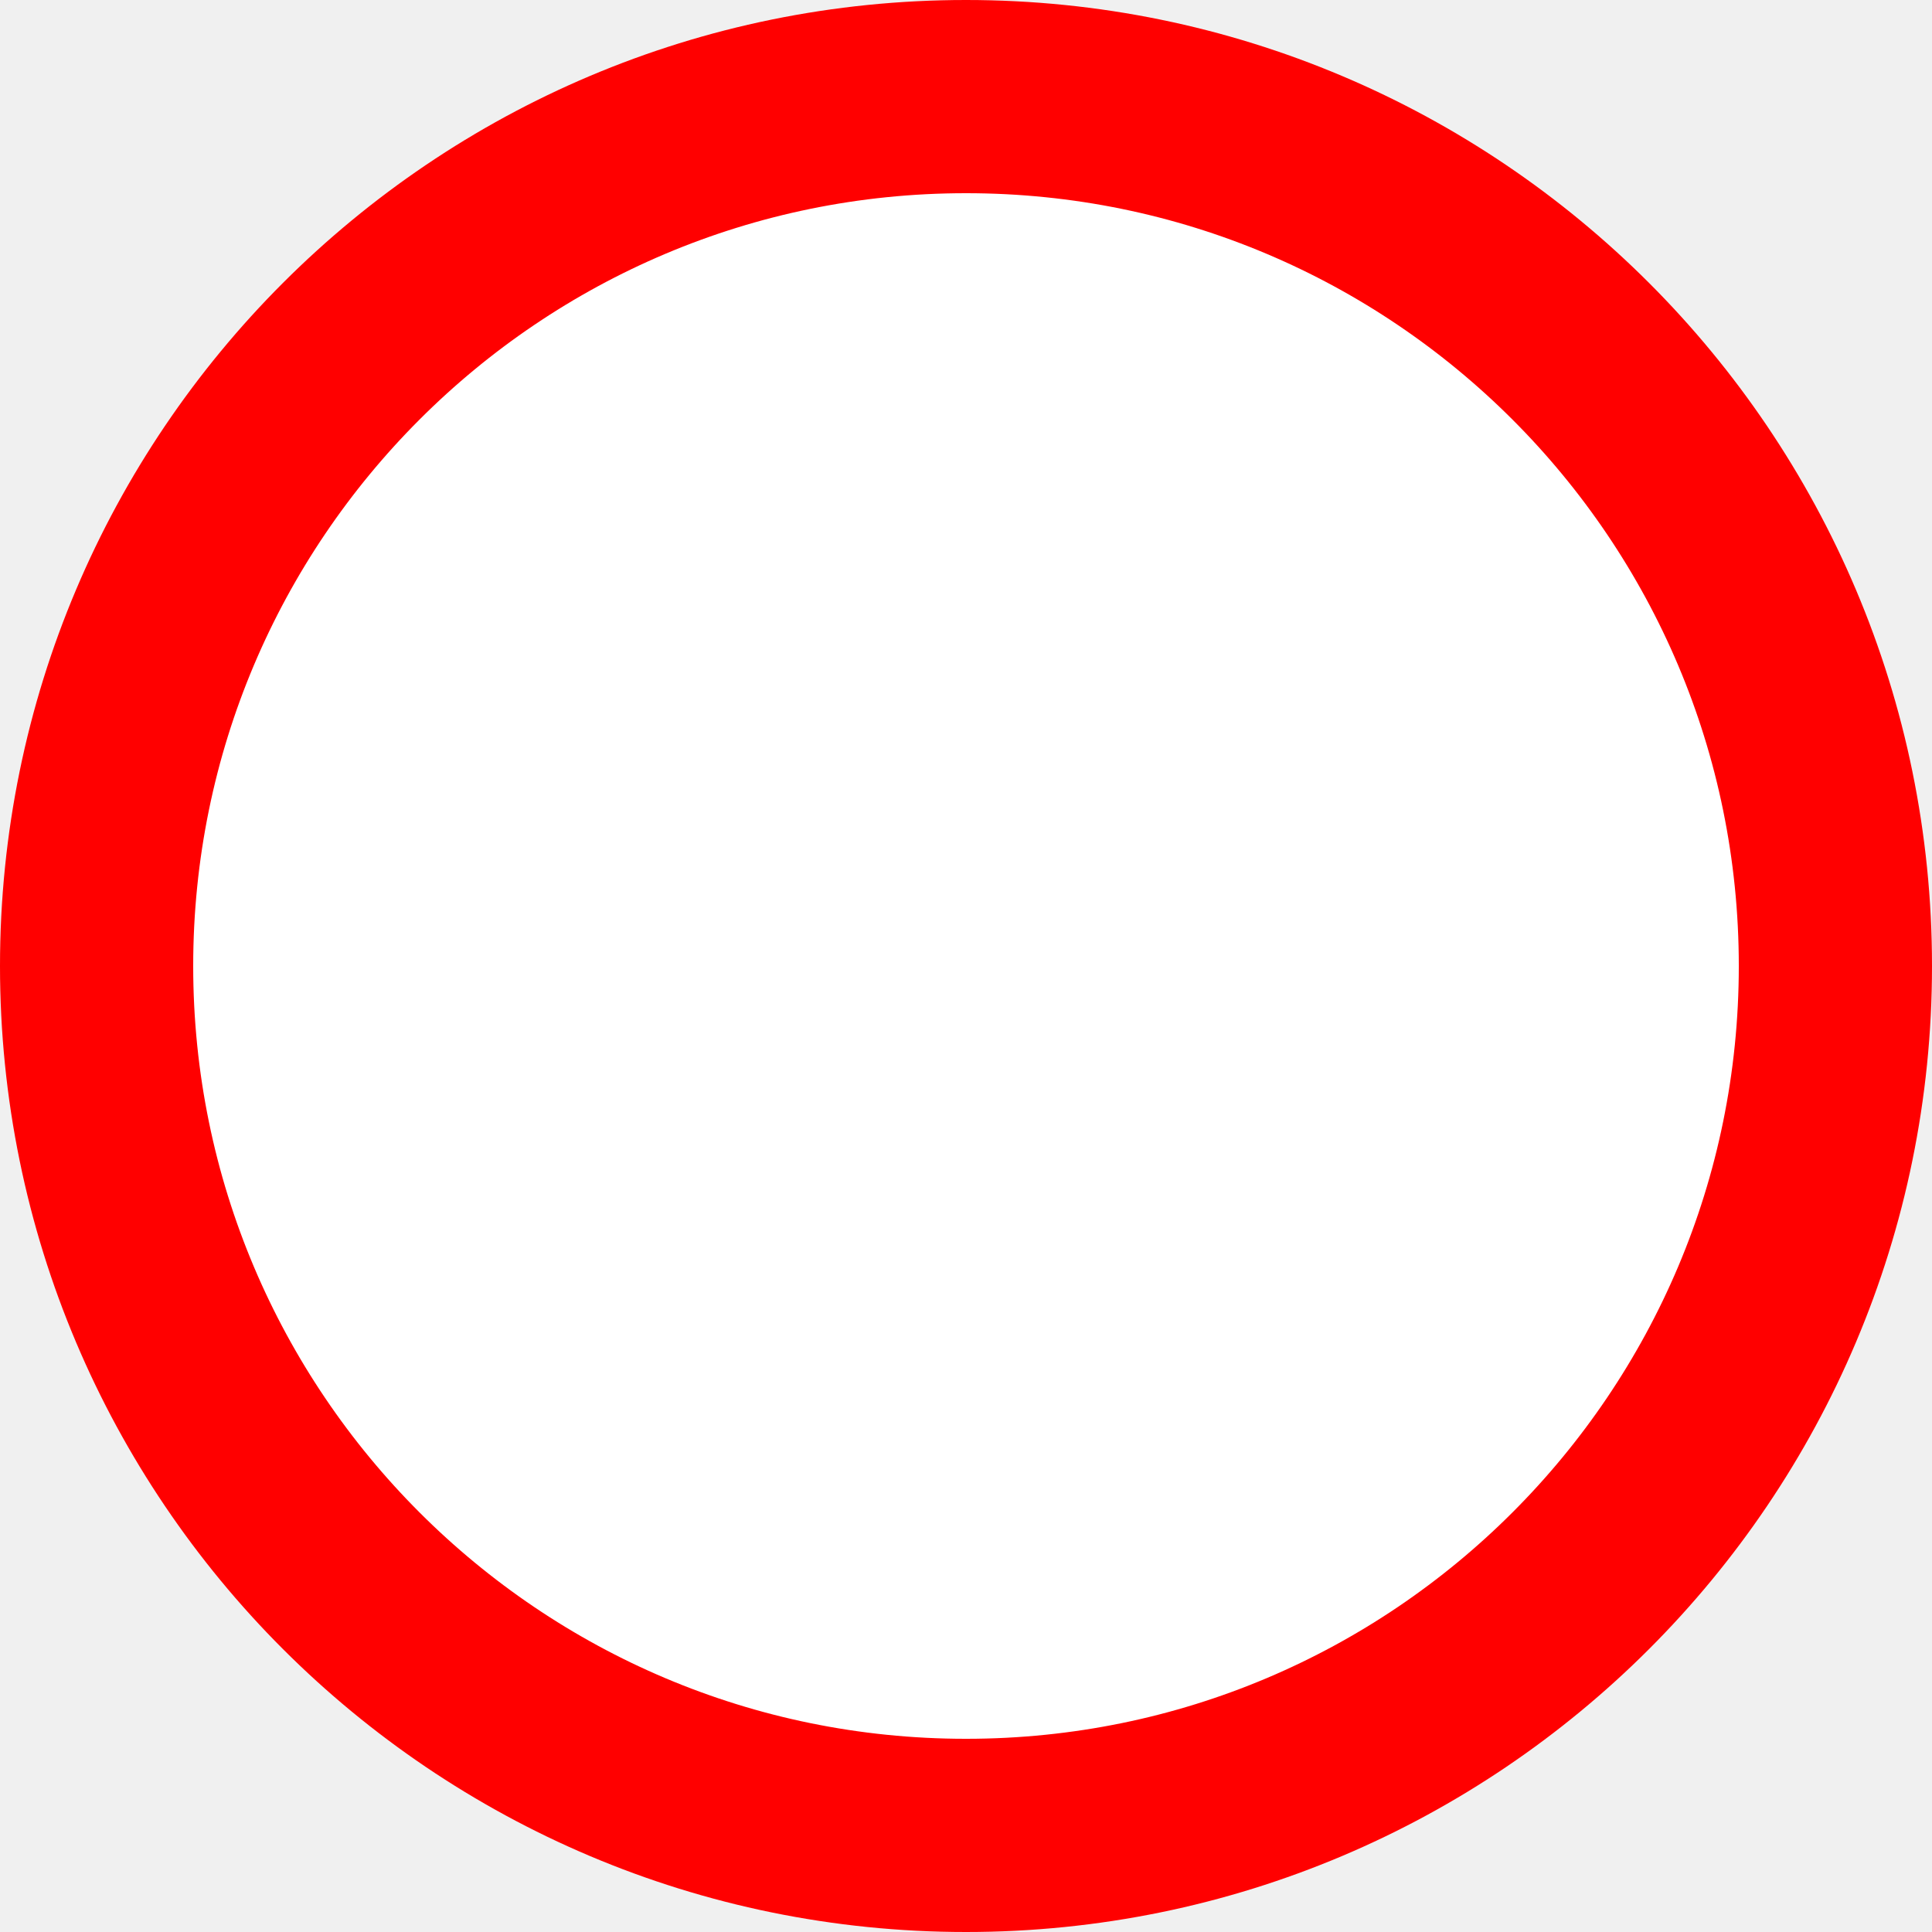
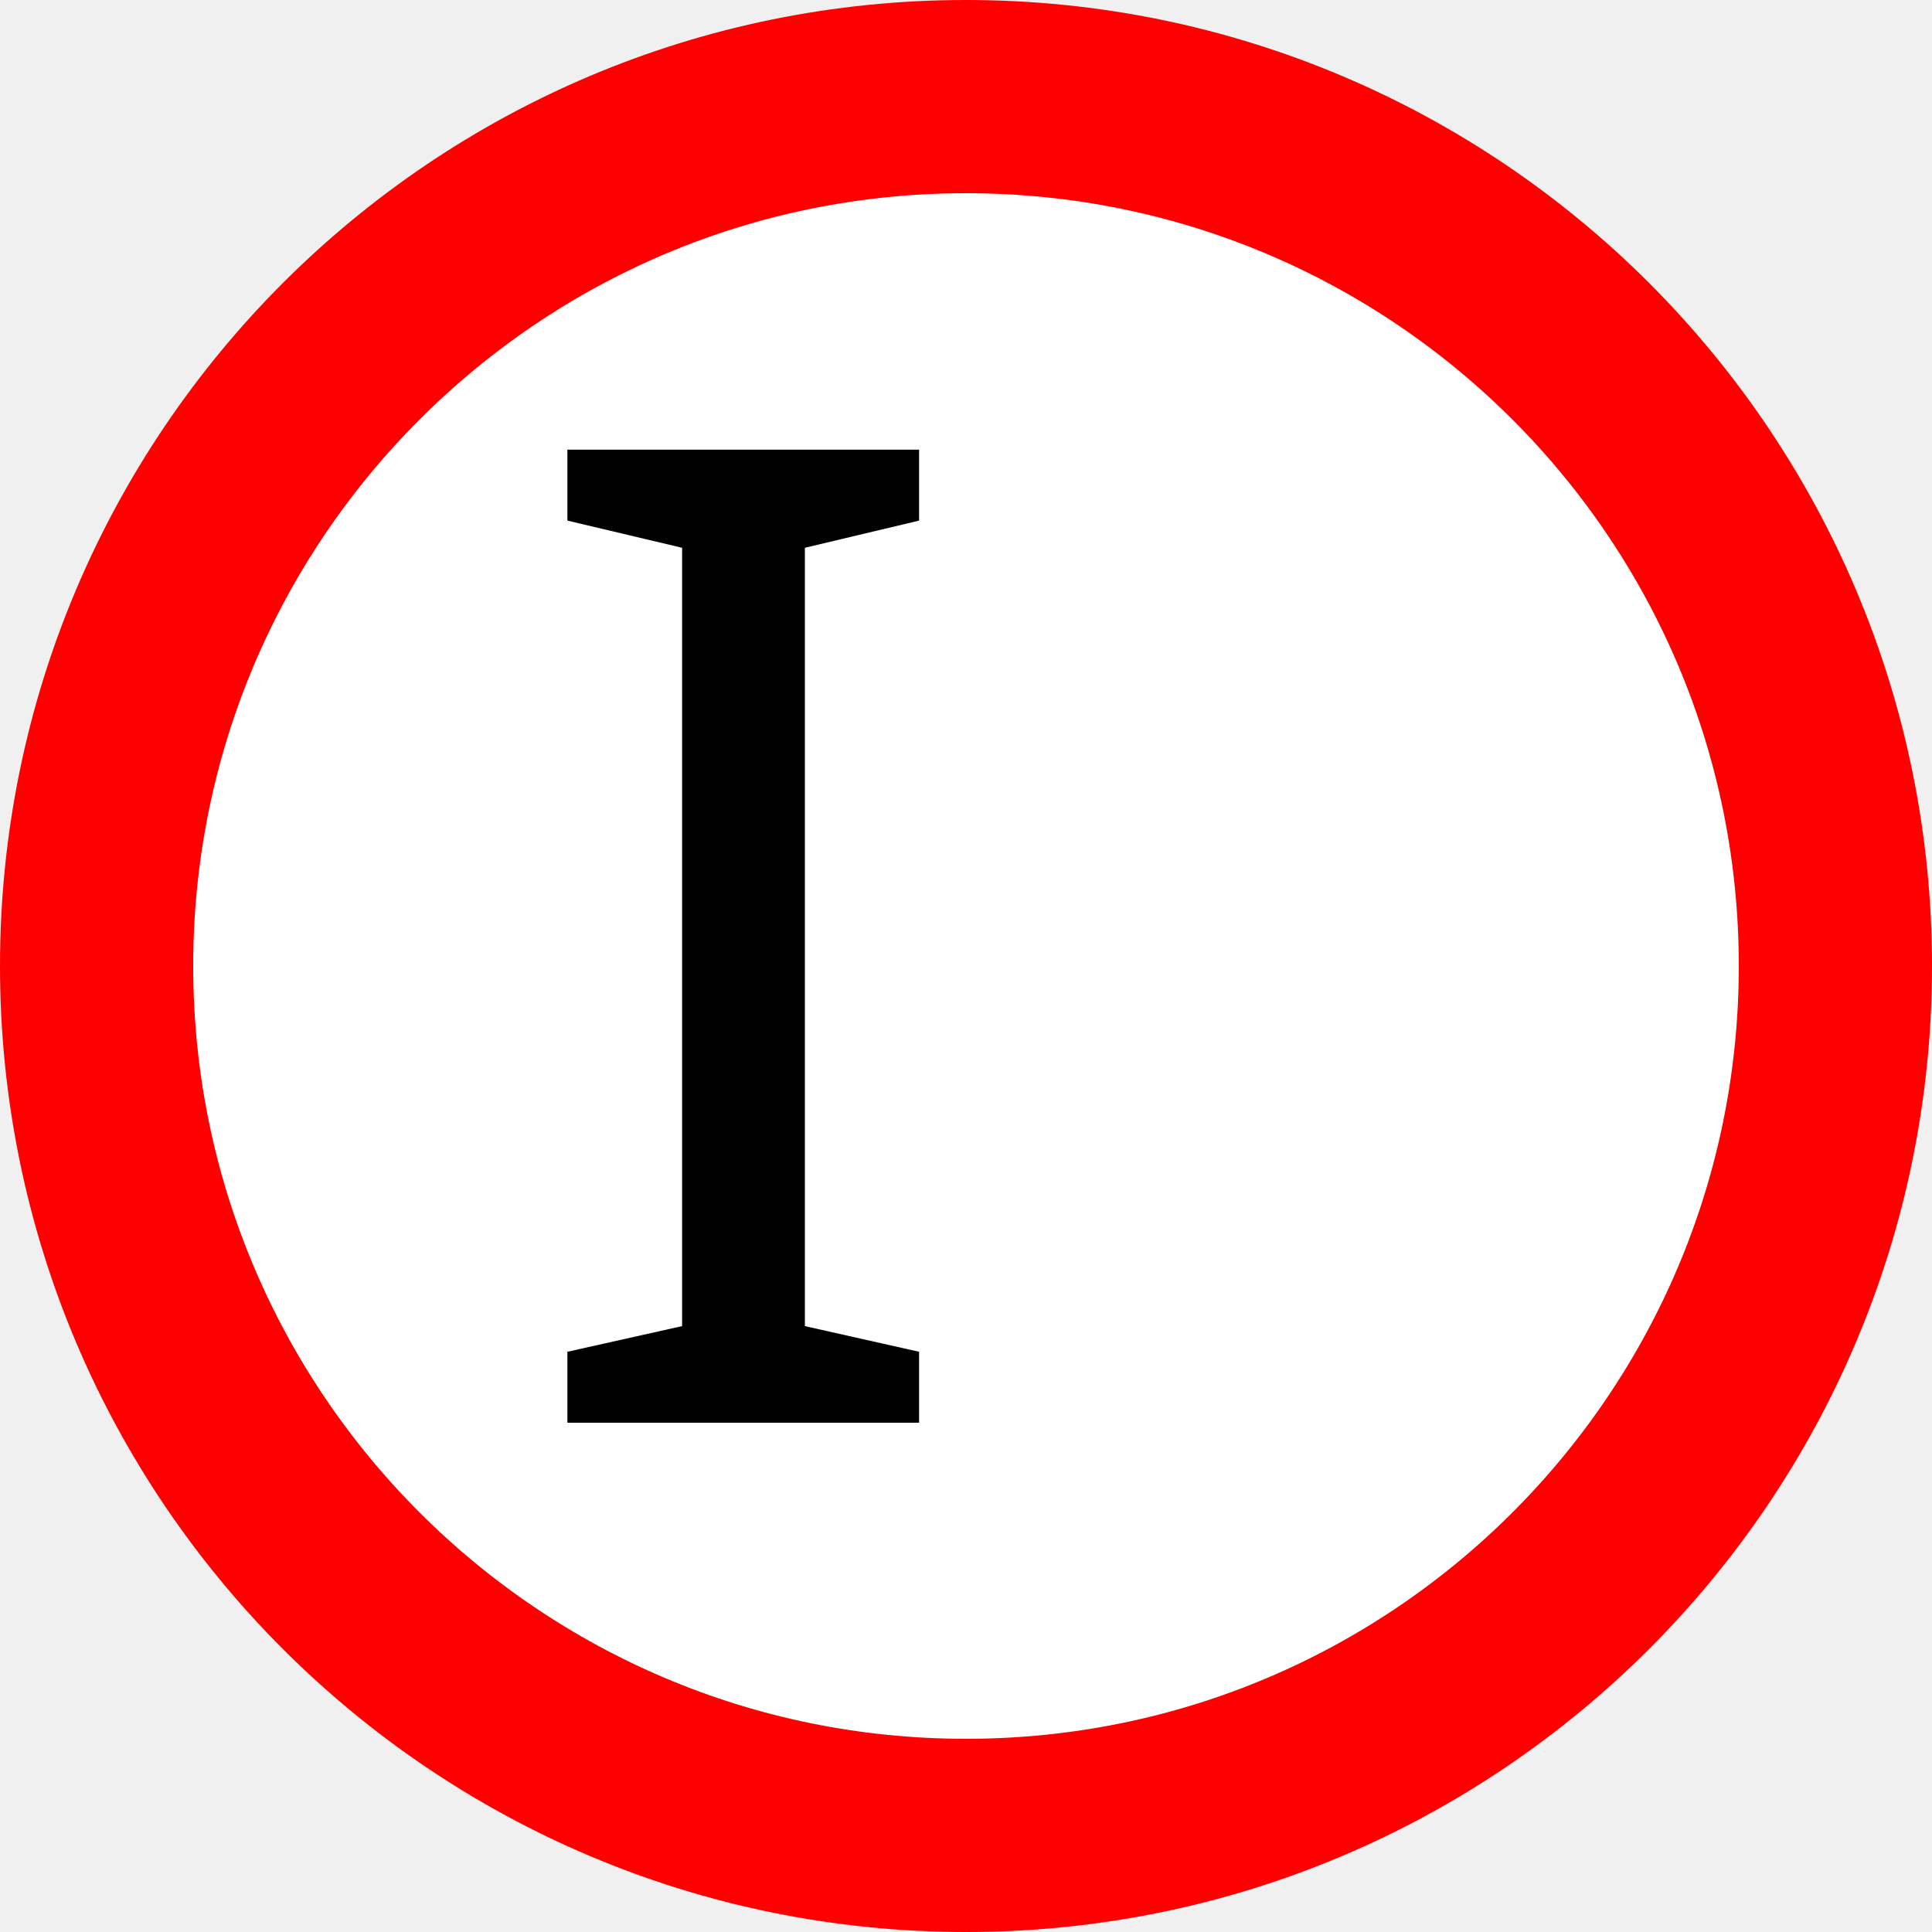
<svg xmlns="http://www.w3.org/2000/svg" width="60mm" height="60mm" viewBox="0 0 60 60" version="1.1" id="svg8">
  <defs id="defs2" />
  <g id="layer1" transform="translate(-75,-118.5)">
    <circle style="fill:#ffffff;fill-opacity:1;stroke:#ff0000;stroke-width:6;stroke-linecap:butt;stroke-linejoin:round;stroke-miterlimit:4;stroke-dasharray:none;stroke-dashoffset:0" id="path836" cx="105" cy="148.5" r="27" />
+     <text xml:space="preserve" style="font-style:normal;font-variant:normal;font-weight:normal;font-stretch:normal;font-size:10.583px;line-height:1.25;font-family:'Roadgeek 2005 Series 1B';-inkscape-font-specification:'Roadgeek 2005 Series 1B';text-align:center;letter-spacing:0px;word-spacing:0px;text-anchor:middle;fill:#000000;fill-opacity:1;stroke:none;stroke-width:0.265" x="104.988" y="162.682" id="text852">
+       <tspan id="tspan850" x="104.988" y="162.682" style="font-size:42.333px;stroke-width:0.265">I</tspan>
+     </text>
  </g>
</svg>
